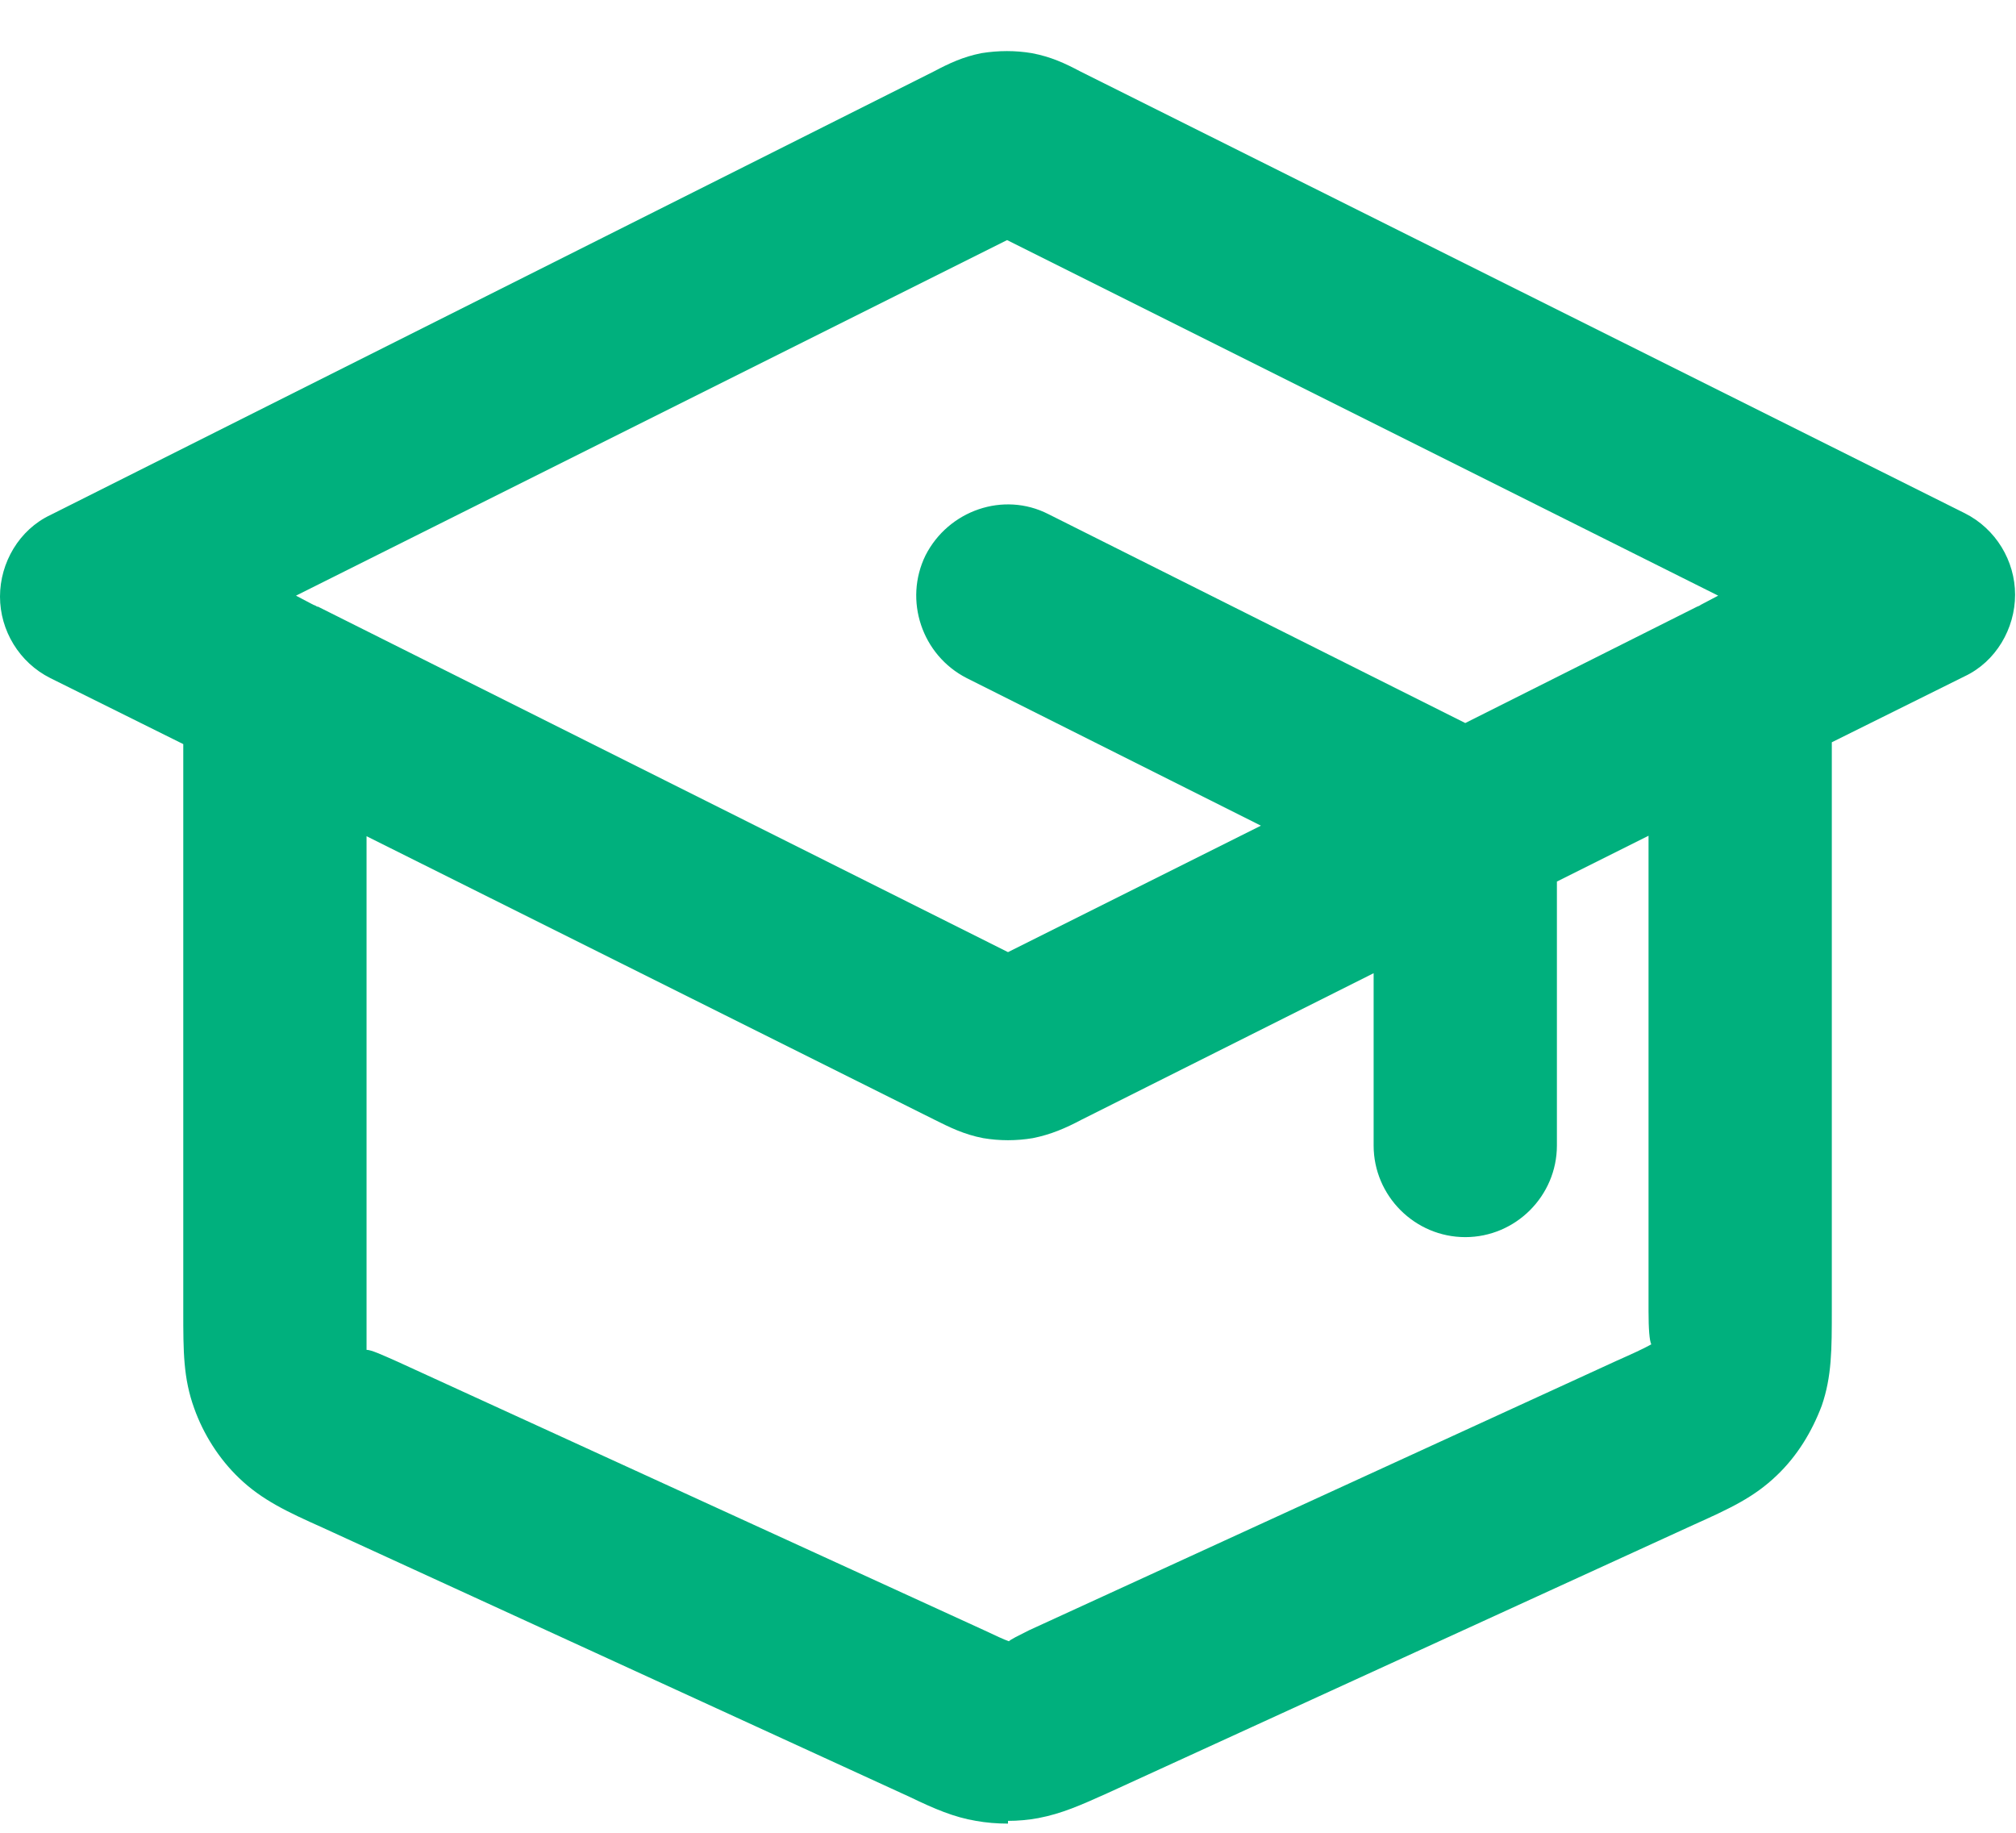
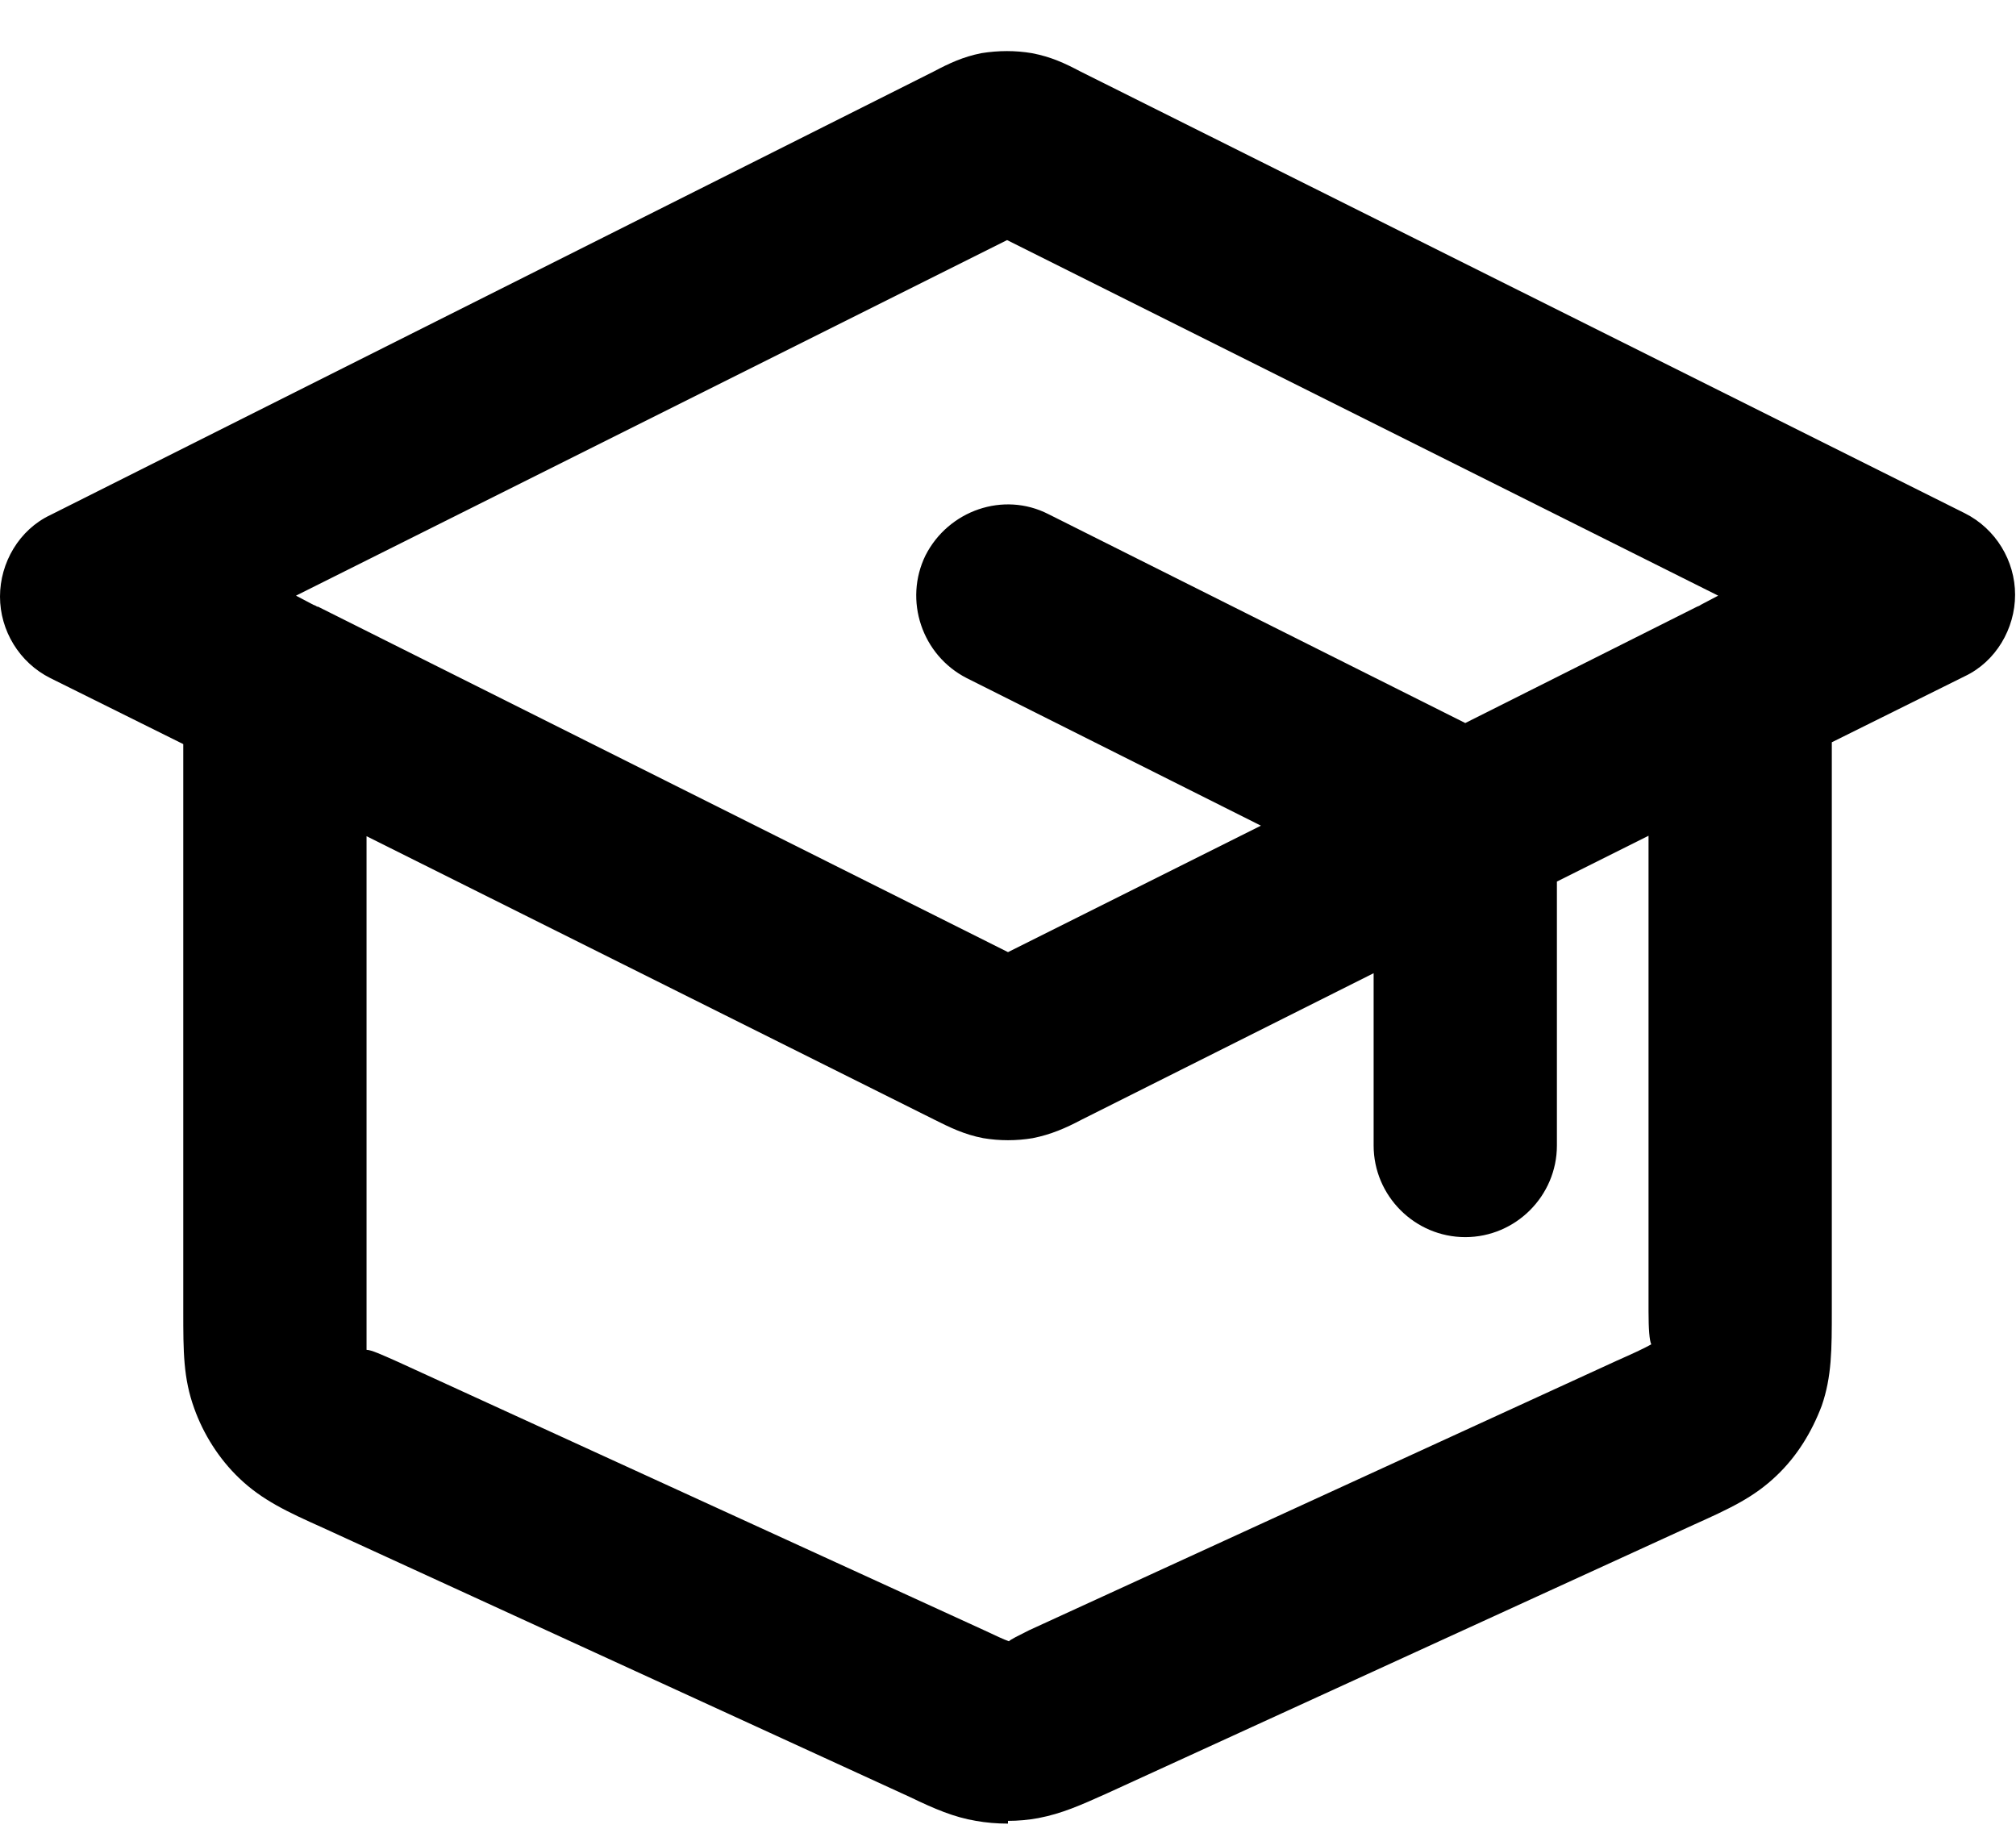
<svg xmlns="http://www.w3.org/2000/svg" version="1.1" viewBox="0 0 22 20">
-   <path fill="#00b07d" d="M11,19.9c-.12,0-.24-.01-.35-.03-.24-.04-.45-.13-.72-.26l-6.41-2.94c-.38-.17-.66-.3-.91-.54-.22-.21-.39-.48-.49-.76-.12-.33-.12-.62-.12-1.06v-6.19l-1.45-.72c-.34-.17-.55-.52-.55-.89s.21-.73.55-.89L10.19.78c.17-.09.32-.16.52-.2.19-.03.37-.03.55,0,.21.04.36.11.53.2l9.65,4.82c.34.17.55.52.55.89s-.21.73-.55.89l-1.45.72v6.19c0,.44,0,.73-.11,1.05-.11.29-.27.55-.49.76-.25.24-.51.36-.91.54l-6.4,2.93c-.29.13-.49.22-.75.27-.11.02-.22.03-.33.03ZM4,9.12v5.19c0,.2,0,.32,0,.42.05,0,.16.05.34.13l6.4,2.93c.13.06.21.1.27.12.02-.02.1-.06.22-.12l6.41-2.94c.18-.08.29-.13.38-.18-.02-.04-.03-.17-.03-.36v-5.19l-1,.5v2.88c0,.55-.45,1-1,1s-1-.45-1-1v-1.88l-3.19,1.6c-.17.09-.33.16-.53.2-.18.03-.36.03-.54,0-.21-.04-.37-.12-.53-.2l-6.21-3.1ZM3.47,6.62l7.53,3.77,2.76-1.38-3.21-1.61c-.49-.25-.69-.85-.45-1.34.25-.49.85-.7,1.34-.45l4.55,2.28,2.53-1.27s.03-.01.04-.02l.19-.1-7.76-3.88-7.76,3.88.19.1s.03.01.04.02Z" />
+   <path d="M11,19.9c-.12,0-.24-.01-.35-.03-.24-.04-.45-.13-.72-.26l-6.41-2.94c-.38-.17-.66-.3-.91-.54-.22-.21-.39-.48-.49-.76-.12-.33-.12-.62-.12-1.06v-6.19l-1.45-.72c-.34-.17-.55-.52-.55-.89s.21-.73.55-.89L10.19.78c.17-.09.32-.16.52-.2.19-.03.37-.03.55,0,.21.04.36.11.53.2l9.65,4.82c.34.17.55.52.55.89s-.21.73-.55.89l-1.45.72v6.19c0,.44,0,.73-.11,1.05-.11.29-.27.55-.49.76-.25.24-.51.36-.91.54l-6.4,2.93c-.29.13-.49.22-.75.27-.11.02-.22.03-.33.03ZM4,9.12v5.19c0,.2,0,.32,0,.42.05,0,.16.05.34.13l6.4,2.93c.13.06.21.1.27.12.02-.02.1-.06.22-.12l6.41-2.94c.18-.08.29-.13.38-.18-.02-.04-.03-.17-.03-.36v-5.19l-1,.5v2.88c0,.55-.45,1-1,1s-1-.45-1-1v-1.88l-3.19,1.6c-.17.09-.33.16-.53.2-.18.03-.36.03-.54,0-.21-.04-.37-.12-.53-.2l-6.21-3.1ZM3.47,6.62l7.53,3.77,2.76-1.38-3.21-1.61c-.49-.25-.69-.85-.45-1.34.25-.49.85-.7,1.34-.45l4.55,2.28,2.53-1.27s.03-.01.04-.02l.19-.1-7.76-3.88-7.76,3.88.19.1s.03.01.04.02Z" />
</svg>
